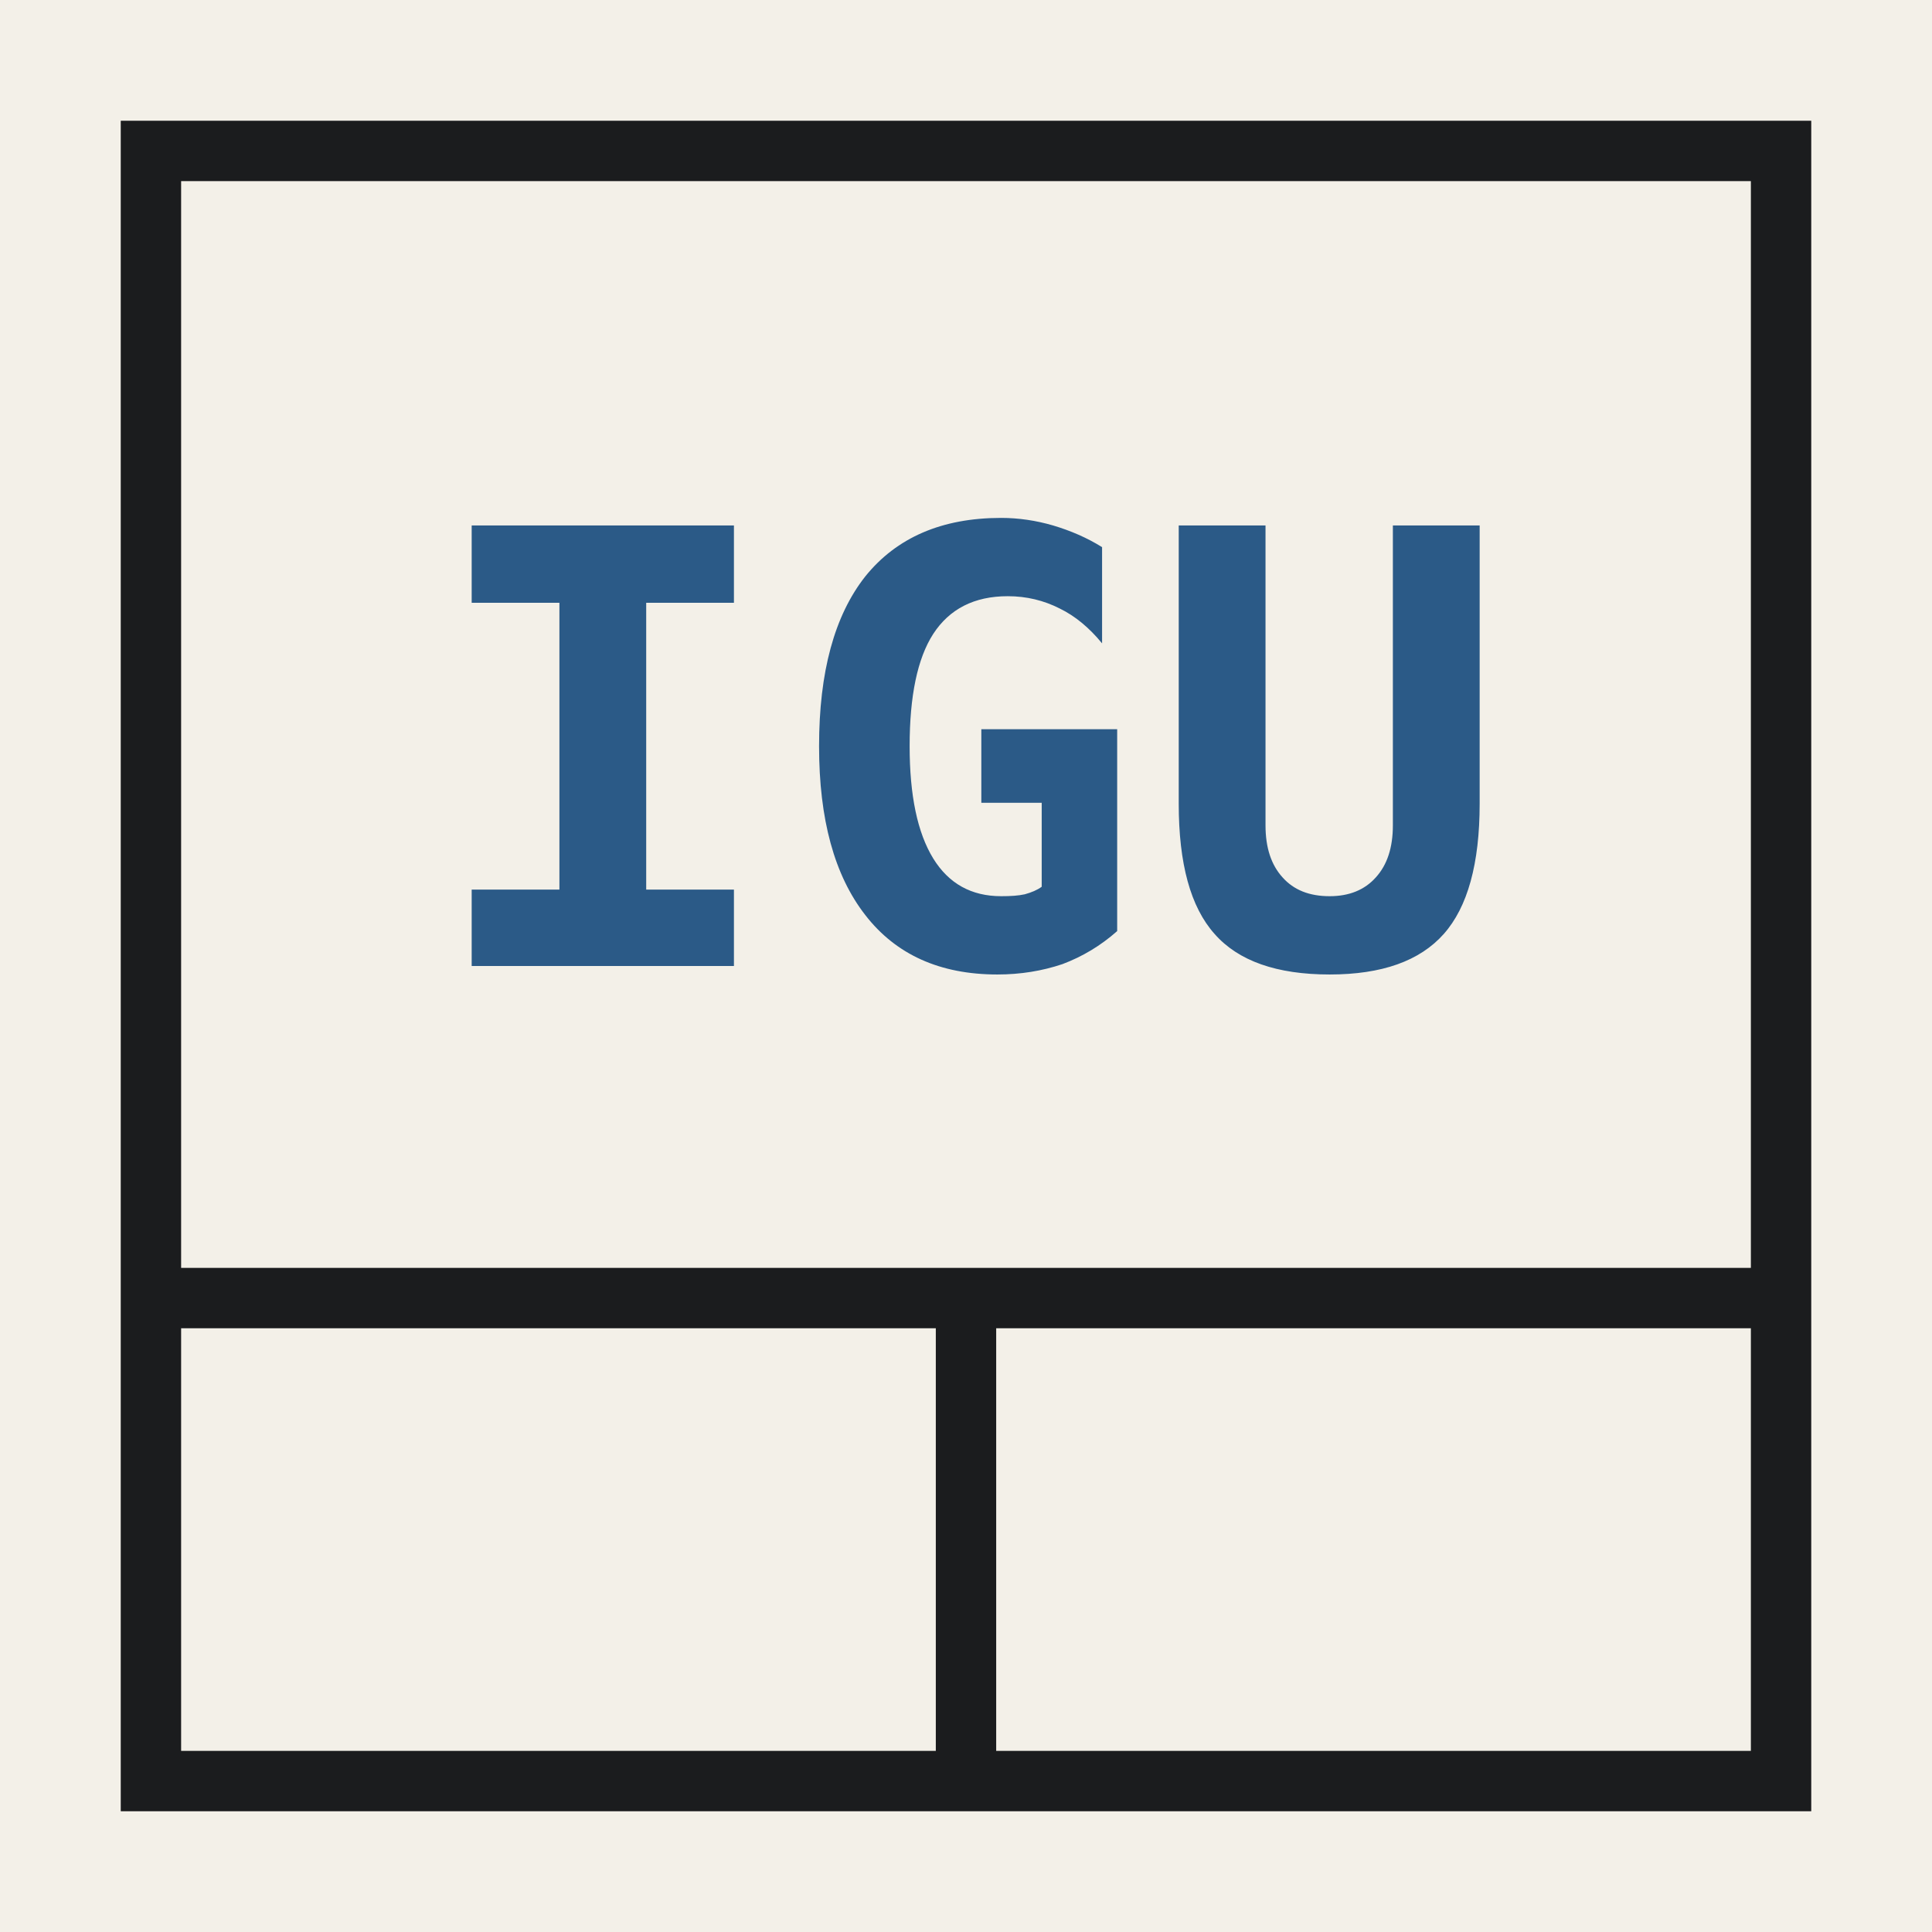
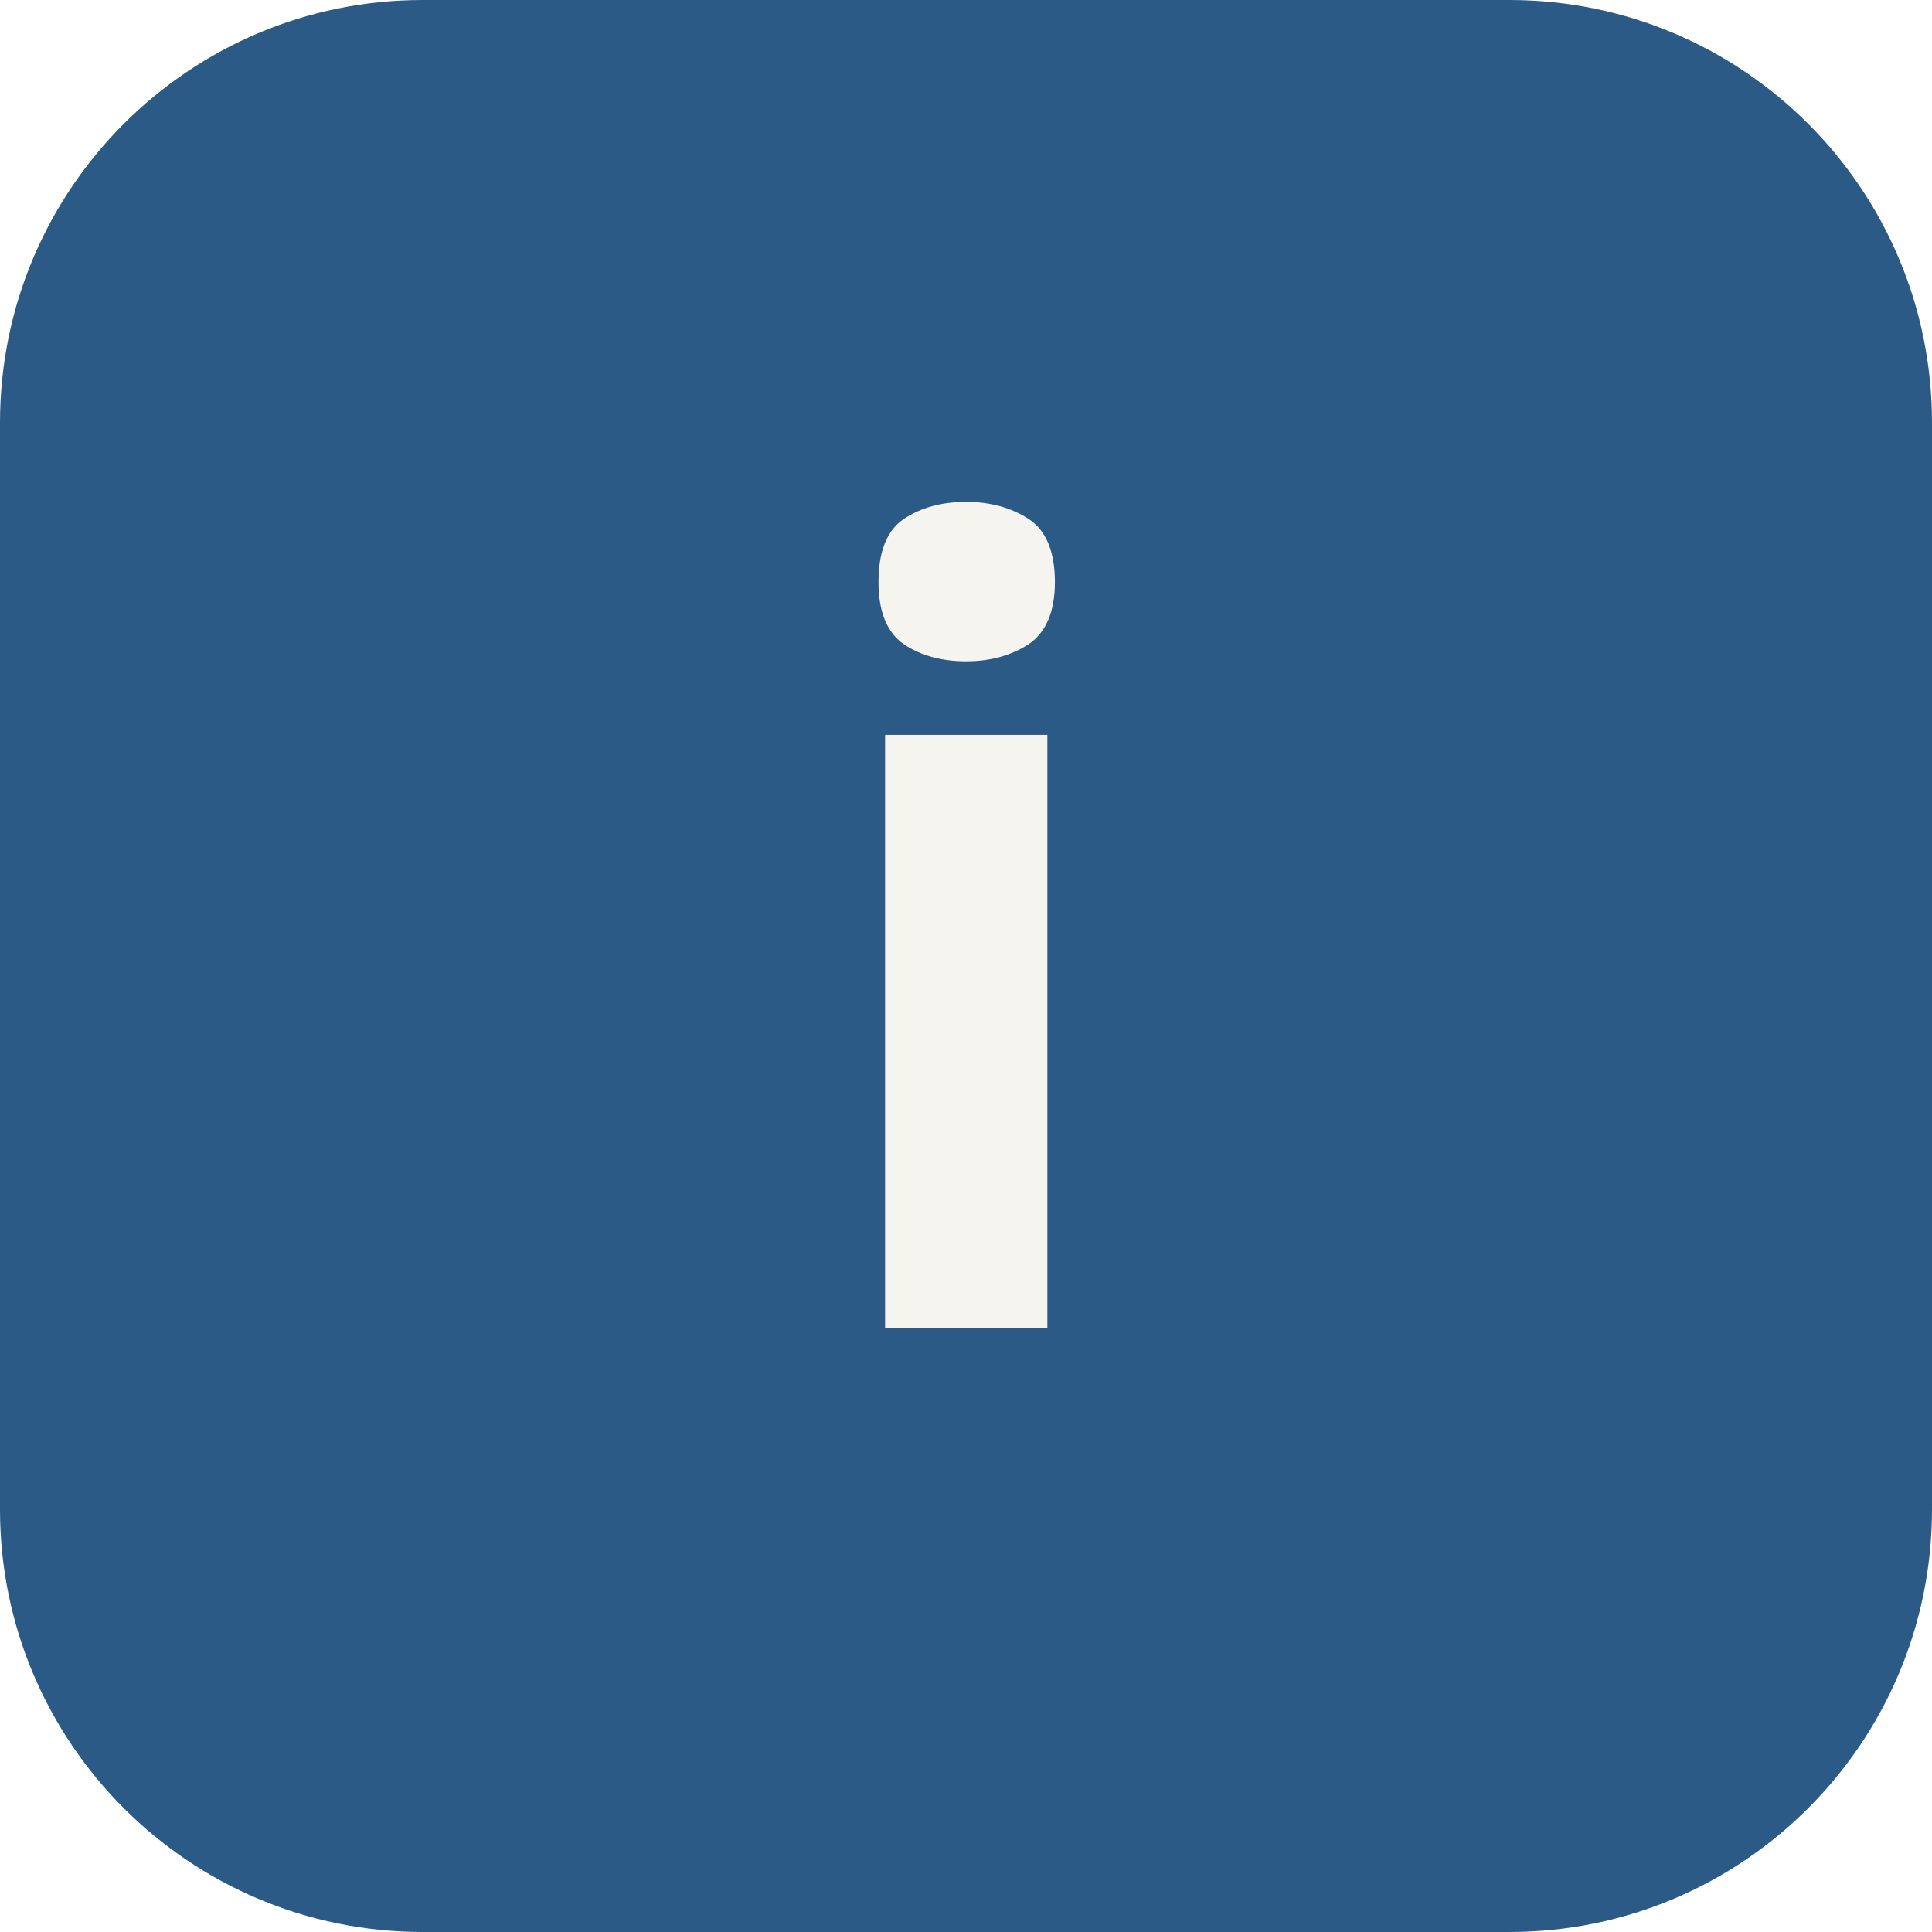
<svg xmlns="http://www.w3.org/2000/svg" viewBox="0 0 32 32">
-   <rect width="32" height="32" fill="#f3f0e8" />
-   <rect x="2.5" y="2.5" width="27" height="27" fill="none" stroke="#1b1c1e" />
-   <path d="M2.5 21.5h27M16 21.5v8" stroke="#1b1c1e" />
-   <text x="16" y="16" text-anchor="middle" font-family="monospace" font-size="10" font-weight="700" fill="#2b5a87">IGU</text>
+   <rect width="32" height="32" rx="7" fill="#2b5a87" />
+   <text x="16" y="22" text-anchor="middle" font-family="system-ui, sans-serif" font-size="18" font-weight="700" fill="#f6f4ef">i</text>
</svg>
